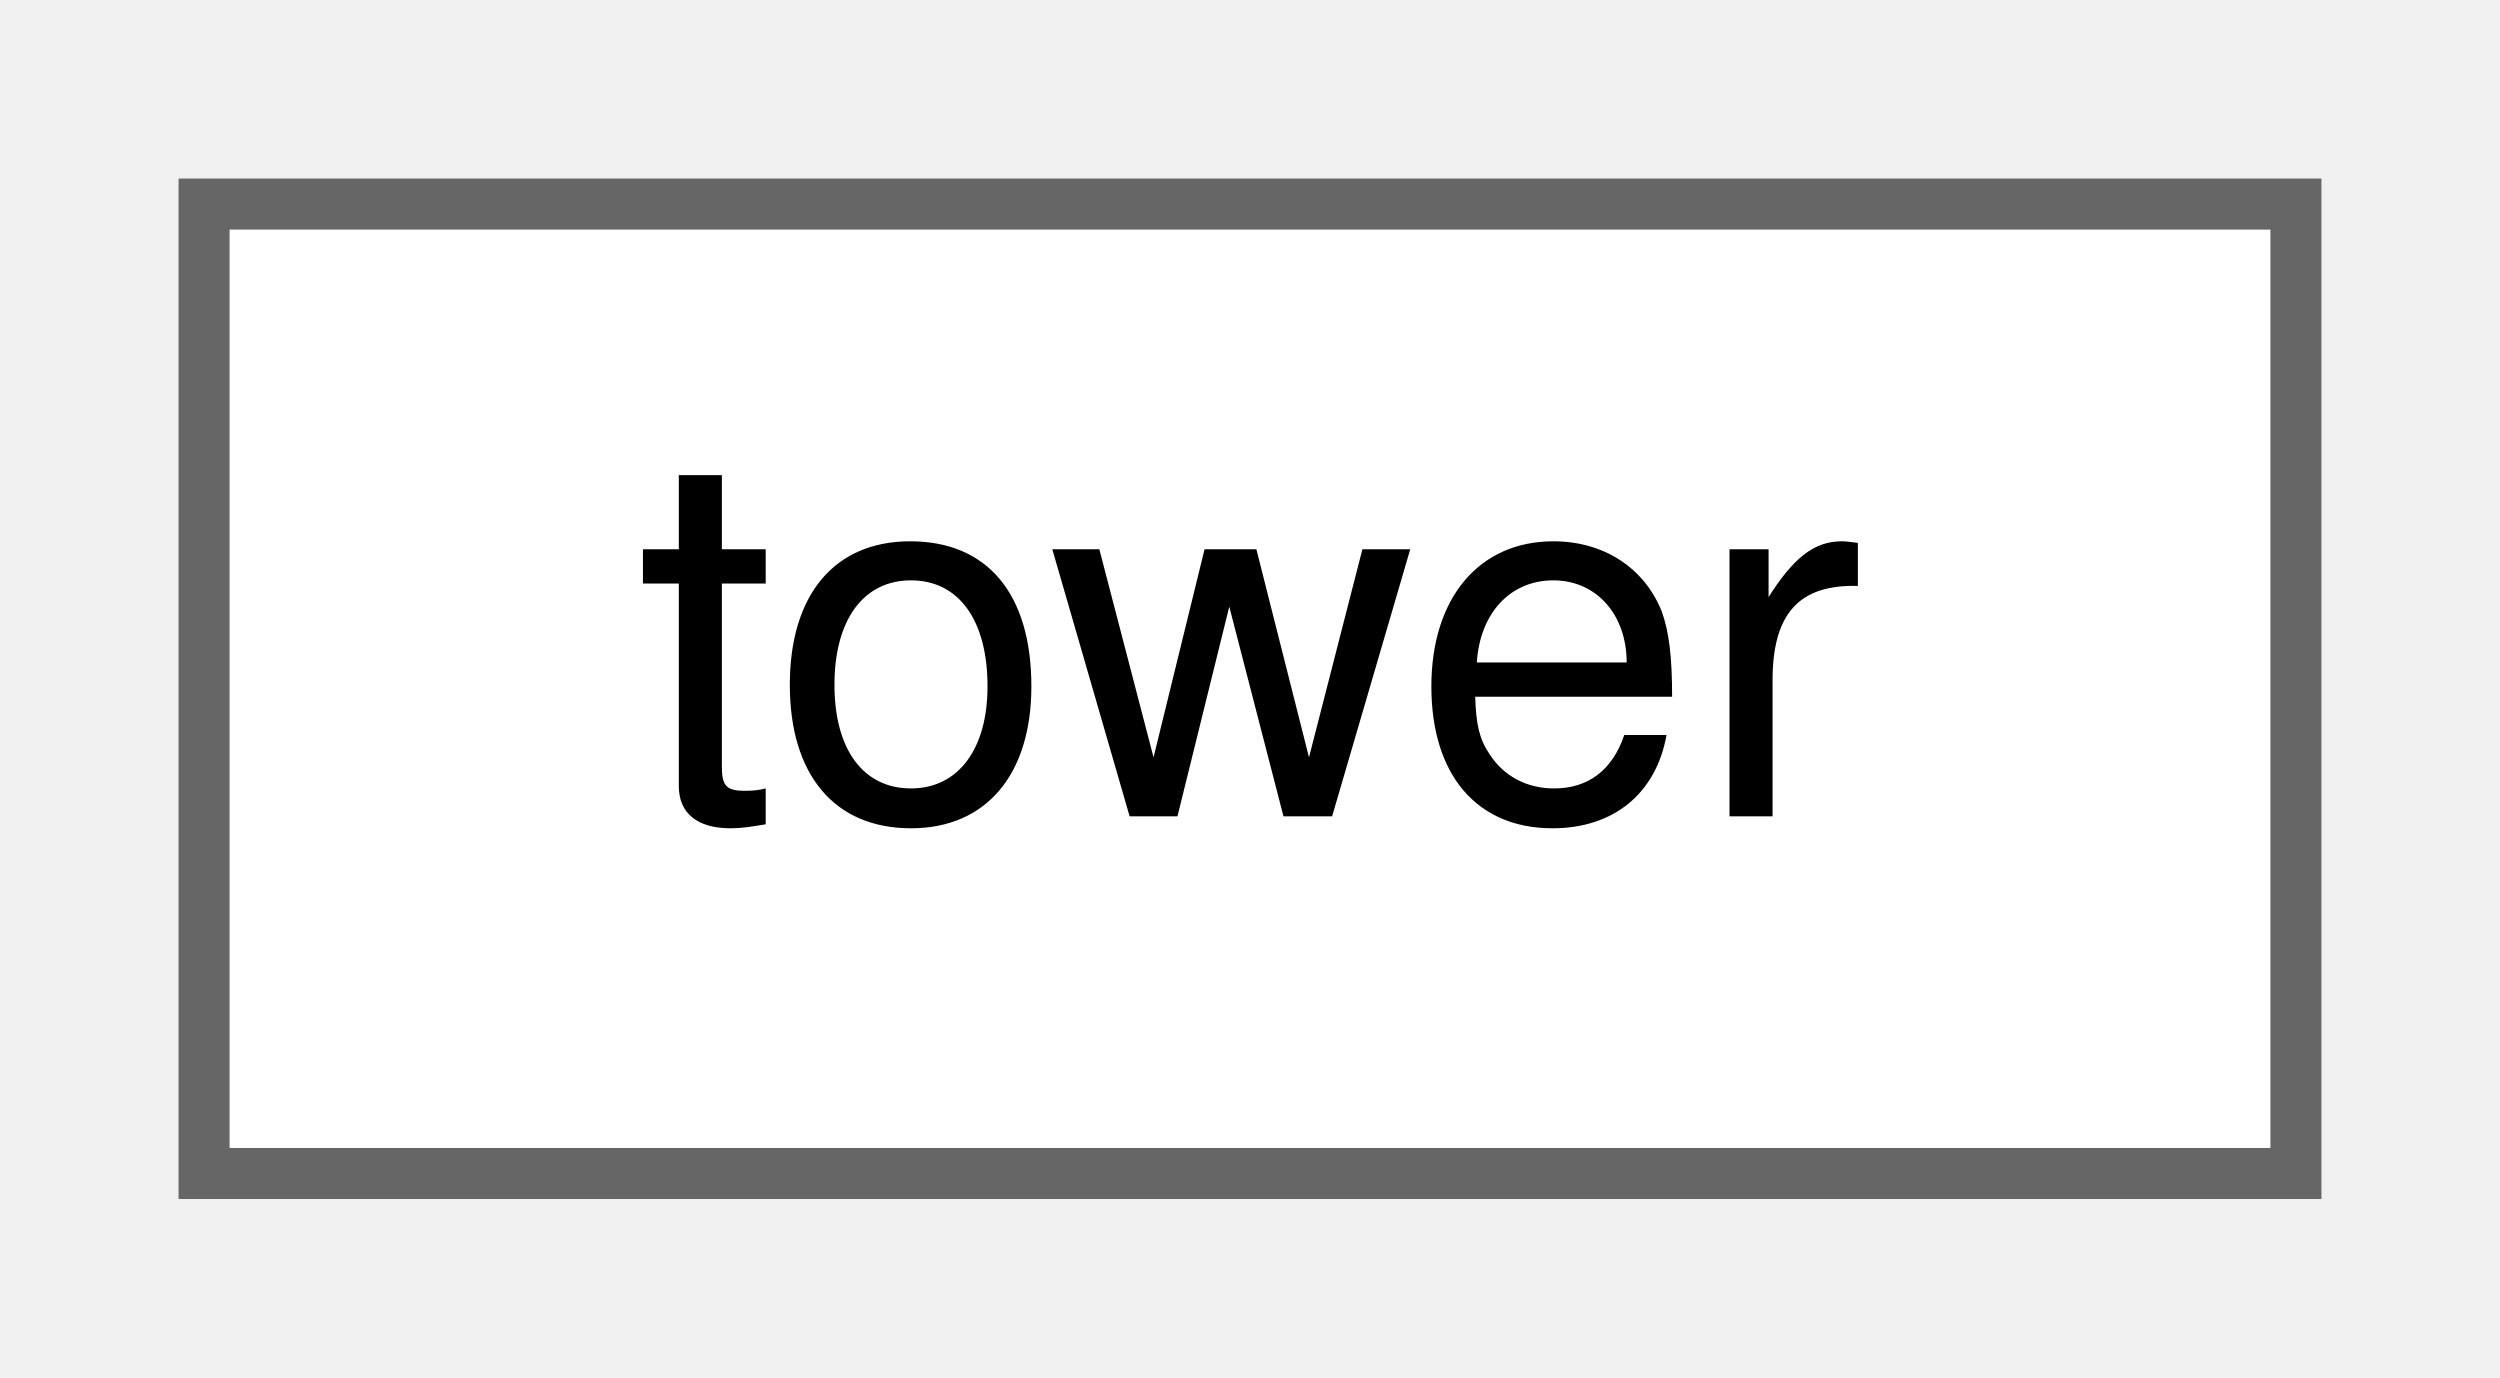
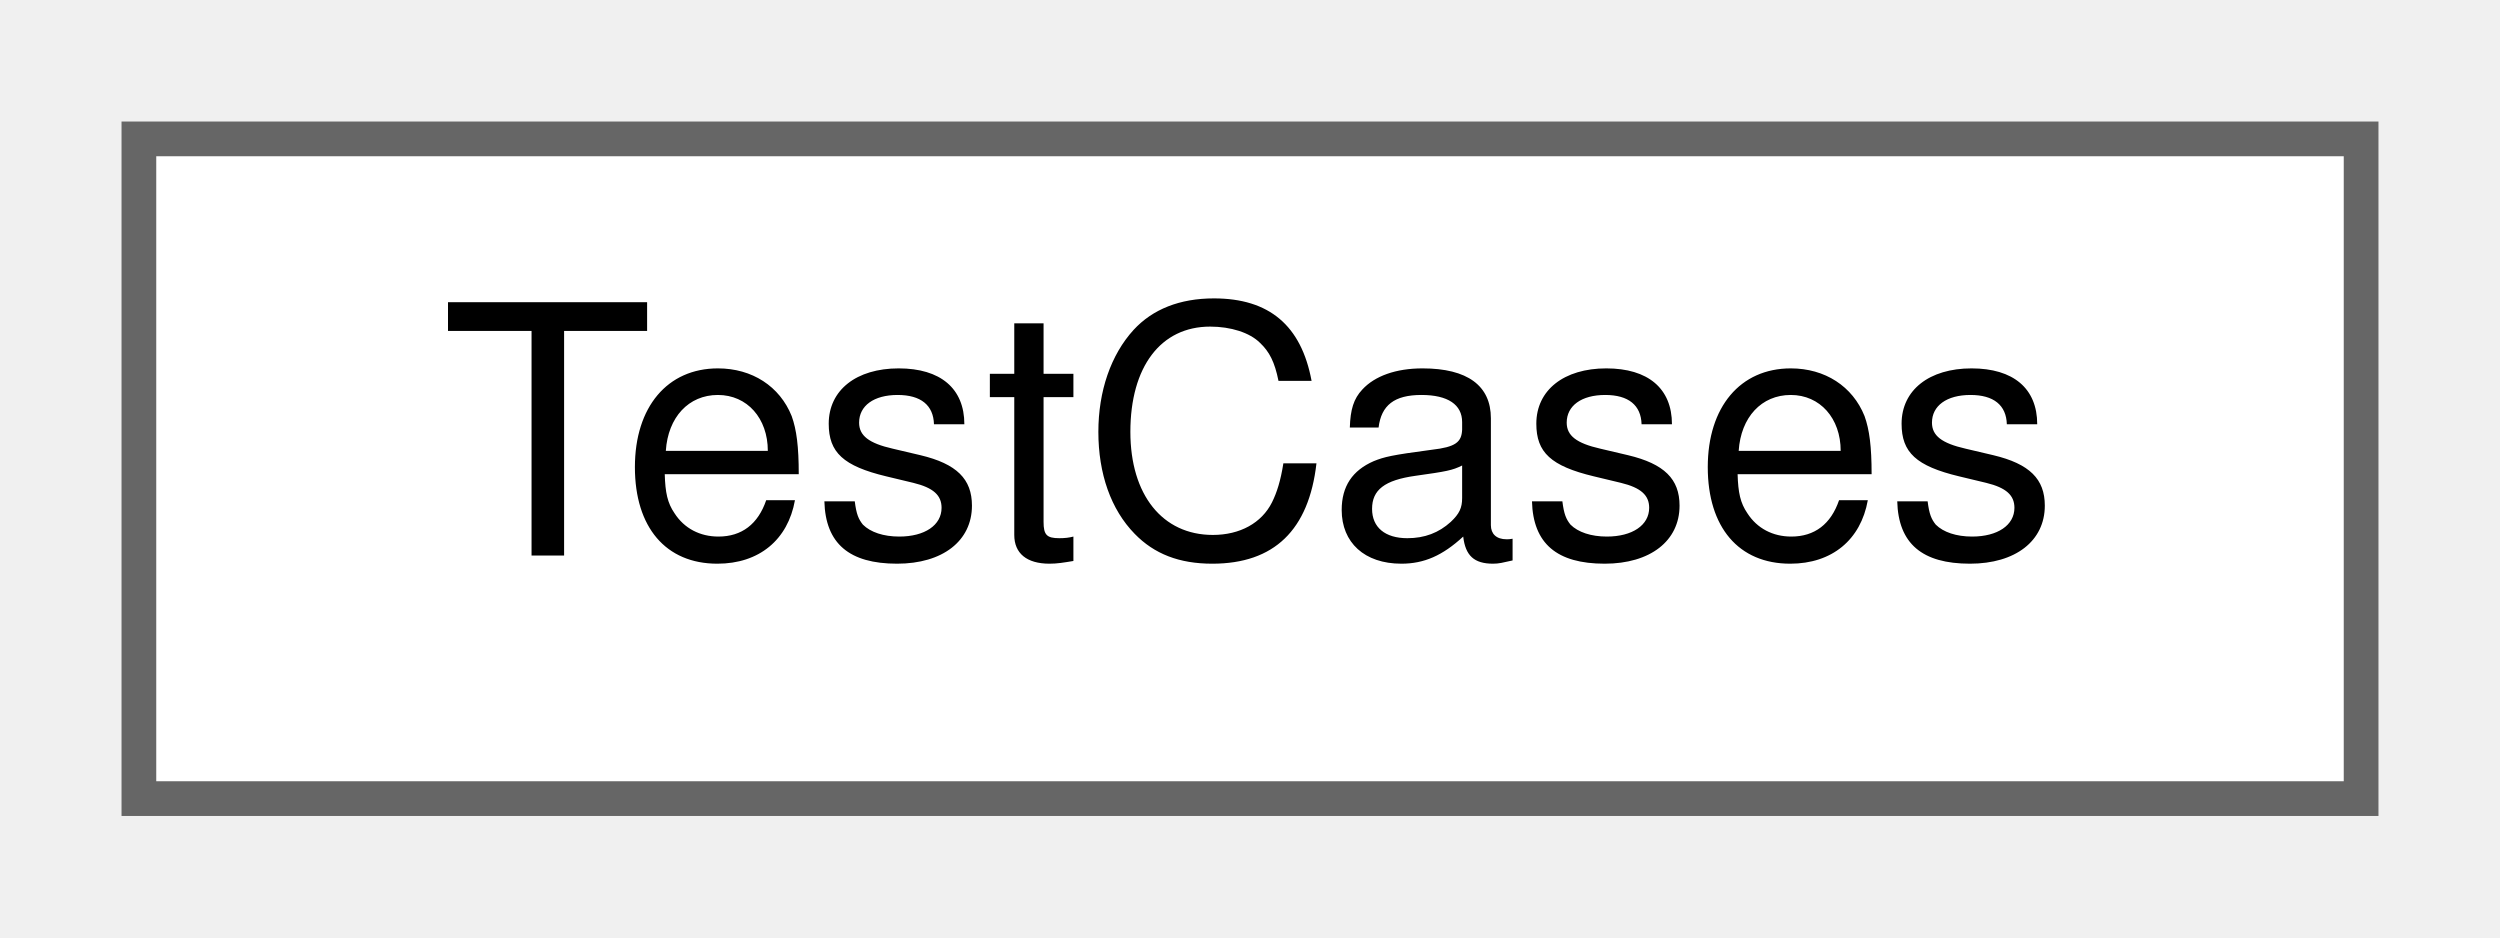
- <svg xmlns="http://www.w3.org/2000/svg" xmlns:xlink="http://www.w3.org/1999/xlink" width="49pt" height="27pt" viewBox="0.00 0.00 49.00 27.00">
+ <svg xmlns="http://www.w3.org/2000/svg" xmlns:xlink="http://www.w3.org/1999/xlink" width="72pt" height="27pt" viewBox="0.00 0.00 72.00 27.00">
  <g id="graph0" class="graph" transform="scale(1 1) rotate(0) translate(4 23)">
    <g id="node1" class="node">
      <g id="a_node1">
-         <a xlink:href="d2/d2c/structtower.html" target="_top" xlink:title=" ">
-           <polygon fill="white" stroke="#666666" points="41,-19 0,-19 0,0 41,0 41,-19" />
-           <text text-anchor="middle" x="20.5" y="-7" font-family="Helvetica,sans-Serif" font-size="10.00">tower</text>
+         <a xlink:href="d5/d58/class_test_cases.html" target="_top" xlink:title="class encapsulating the necessary test cases">
+           <polygon fill="white" stroke="#666666" points="64,-19 0,-19 0,0 64,0 64,-19" />
+           <text text-anchor="middle" x="32" y="-7" font-family="Helvetica,sans-Serif" font-size="10.00">TestCases</text>
        </a>
      </g>
    </g>
  </g>
</svg>
